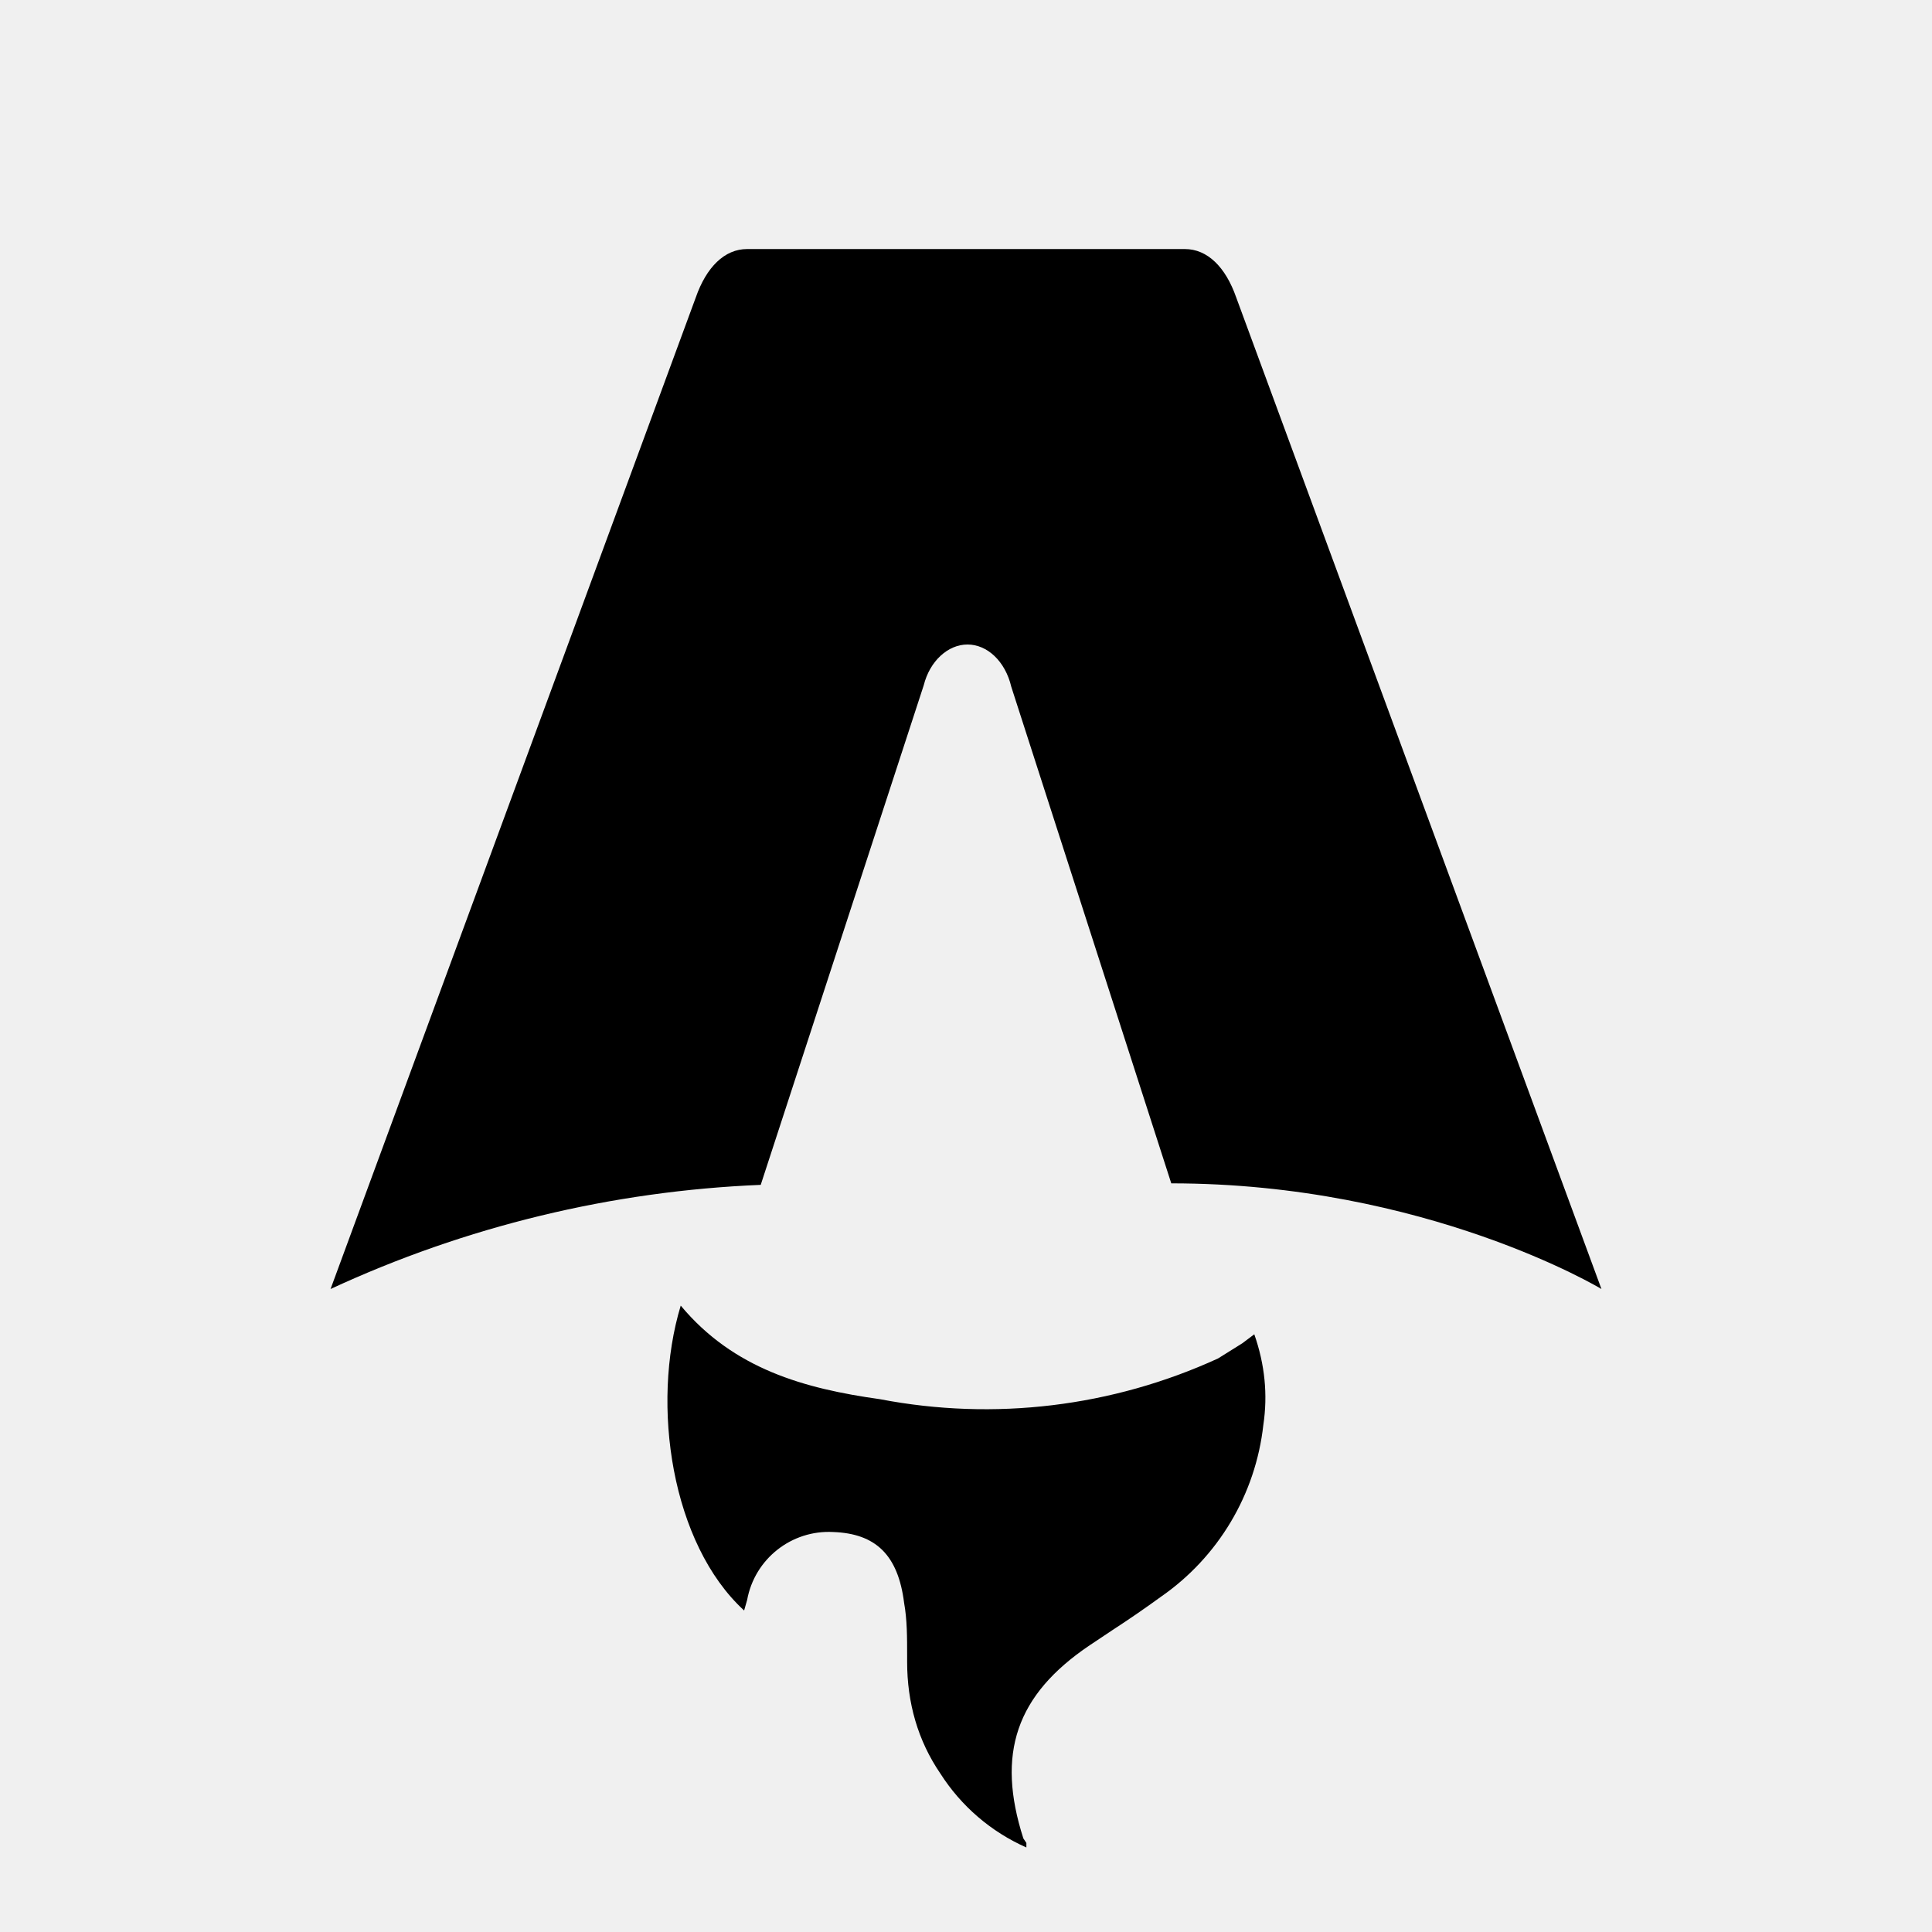
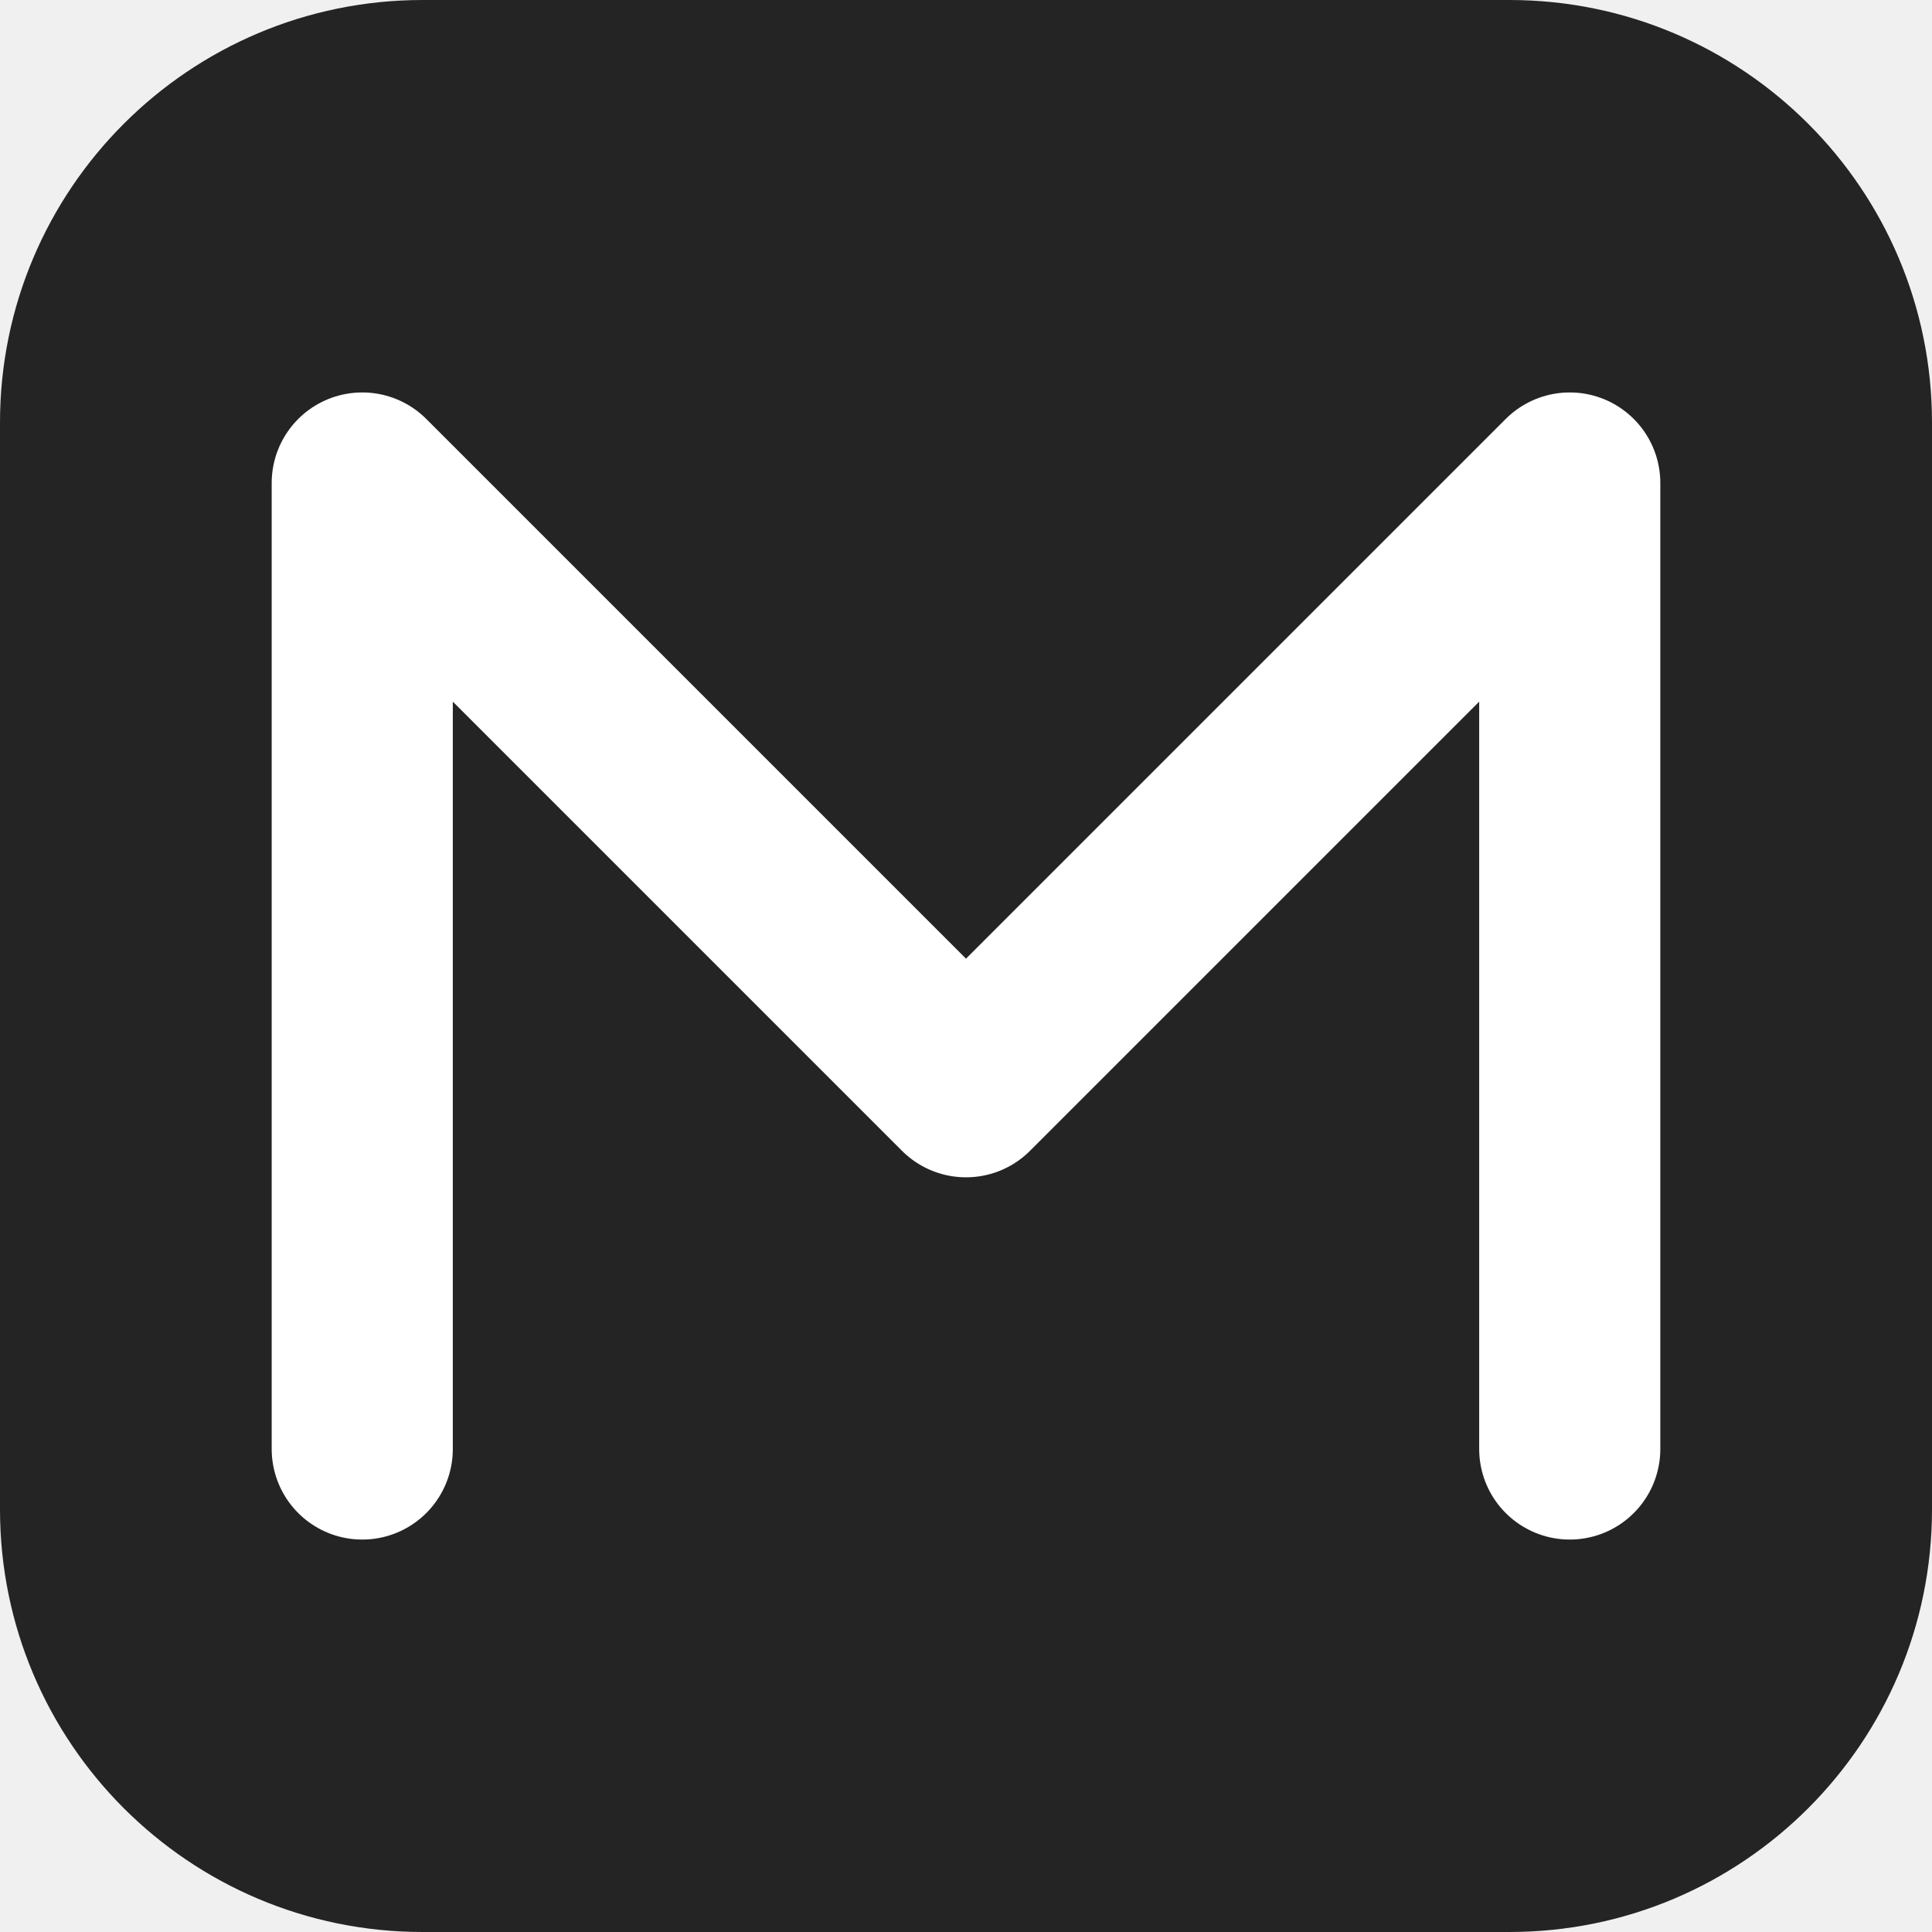
- <svg xmlns="http://www.w3.org/2000/svg" fill="none" viewBox="0 0 128 128">
-   <path d="M50.4 78.5a75.1 75.1 0 0 0-28.5 6.9l24.2-65.7c.7-2 1.9-3.2 3.4-3.2h29c1.5 0 2.7 1.2 3.4 3.2l24.2 65.7s-11.6-7-28.5-7L67 45.5c-.4-1.7-1.6-2.8-2.9-2.8-1.3 0-2.5 1.1-2.9 2.7L50.4 78.5Zm-1.1 28.2Zm-4.2-20.2c-2 6.6-.6 15.8 4.2 20.2a17.5 17.5 0 0 1 .2-.7 5.5 5.5 0 0 1 5.7-4.5c2.8.1 4.3 1.5 4.7 4.7.2 1.1.2 2.3.2 3.5v.4c0 2.7.7 5.2 2.2 7.4a13 13 0 0 0 5.7 4.9v-.3l-.2-.3c-1.8-5.6-.5-9.5 4.4-12.8l1.5-1a73 73 0 0 0 3.2-2.2 16 16 0 0 0 6.8-11.4c.3-2 .1-4-.6-6l-.8.6-1.6 1a37 37 0 0 1-22.4 2.7c-5-.7-9.7-2-13.2-6.2Z" />
-   <style>
-         path { fill: #000; }
-         @media (prefers-color-scheme: dark) {
-             path { fill: #FFF; }
-         }
-     </style>
+ <svg xmlns="http://www.w3.org/2000/svg" viewBox="0 0 32 32">
+   <rect width="32" height="32" rx="7" fill="#242424" />
+   <path d="M6 24V8l10 10L26 8v16" fill="none" stroke="white" stroke-width="3" stroke-linecap="round" stroke-linejoin="round" />
</svg>
